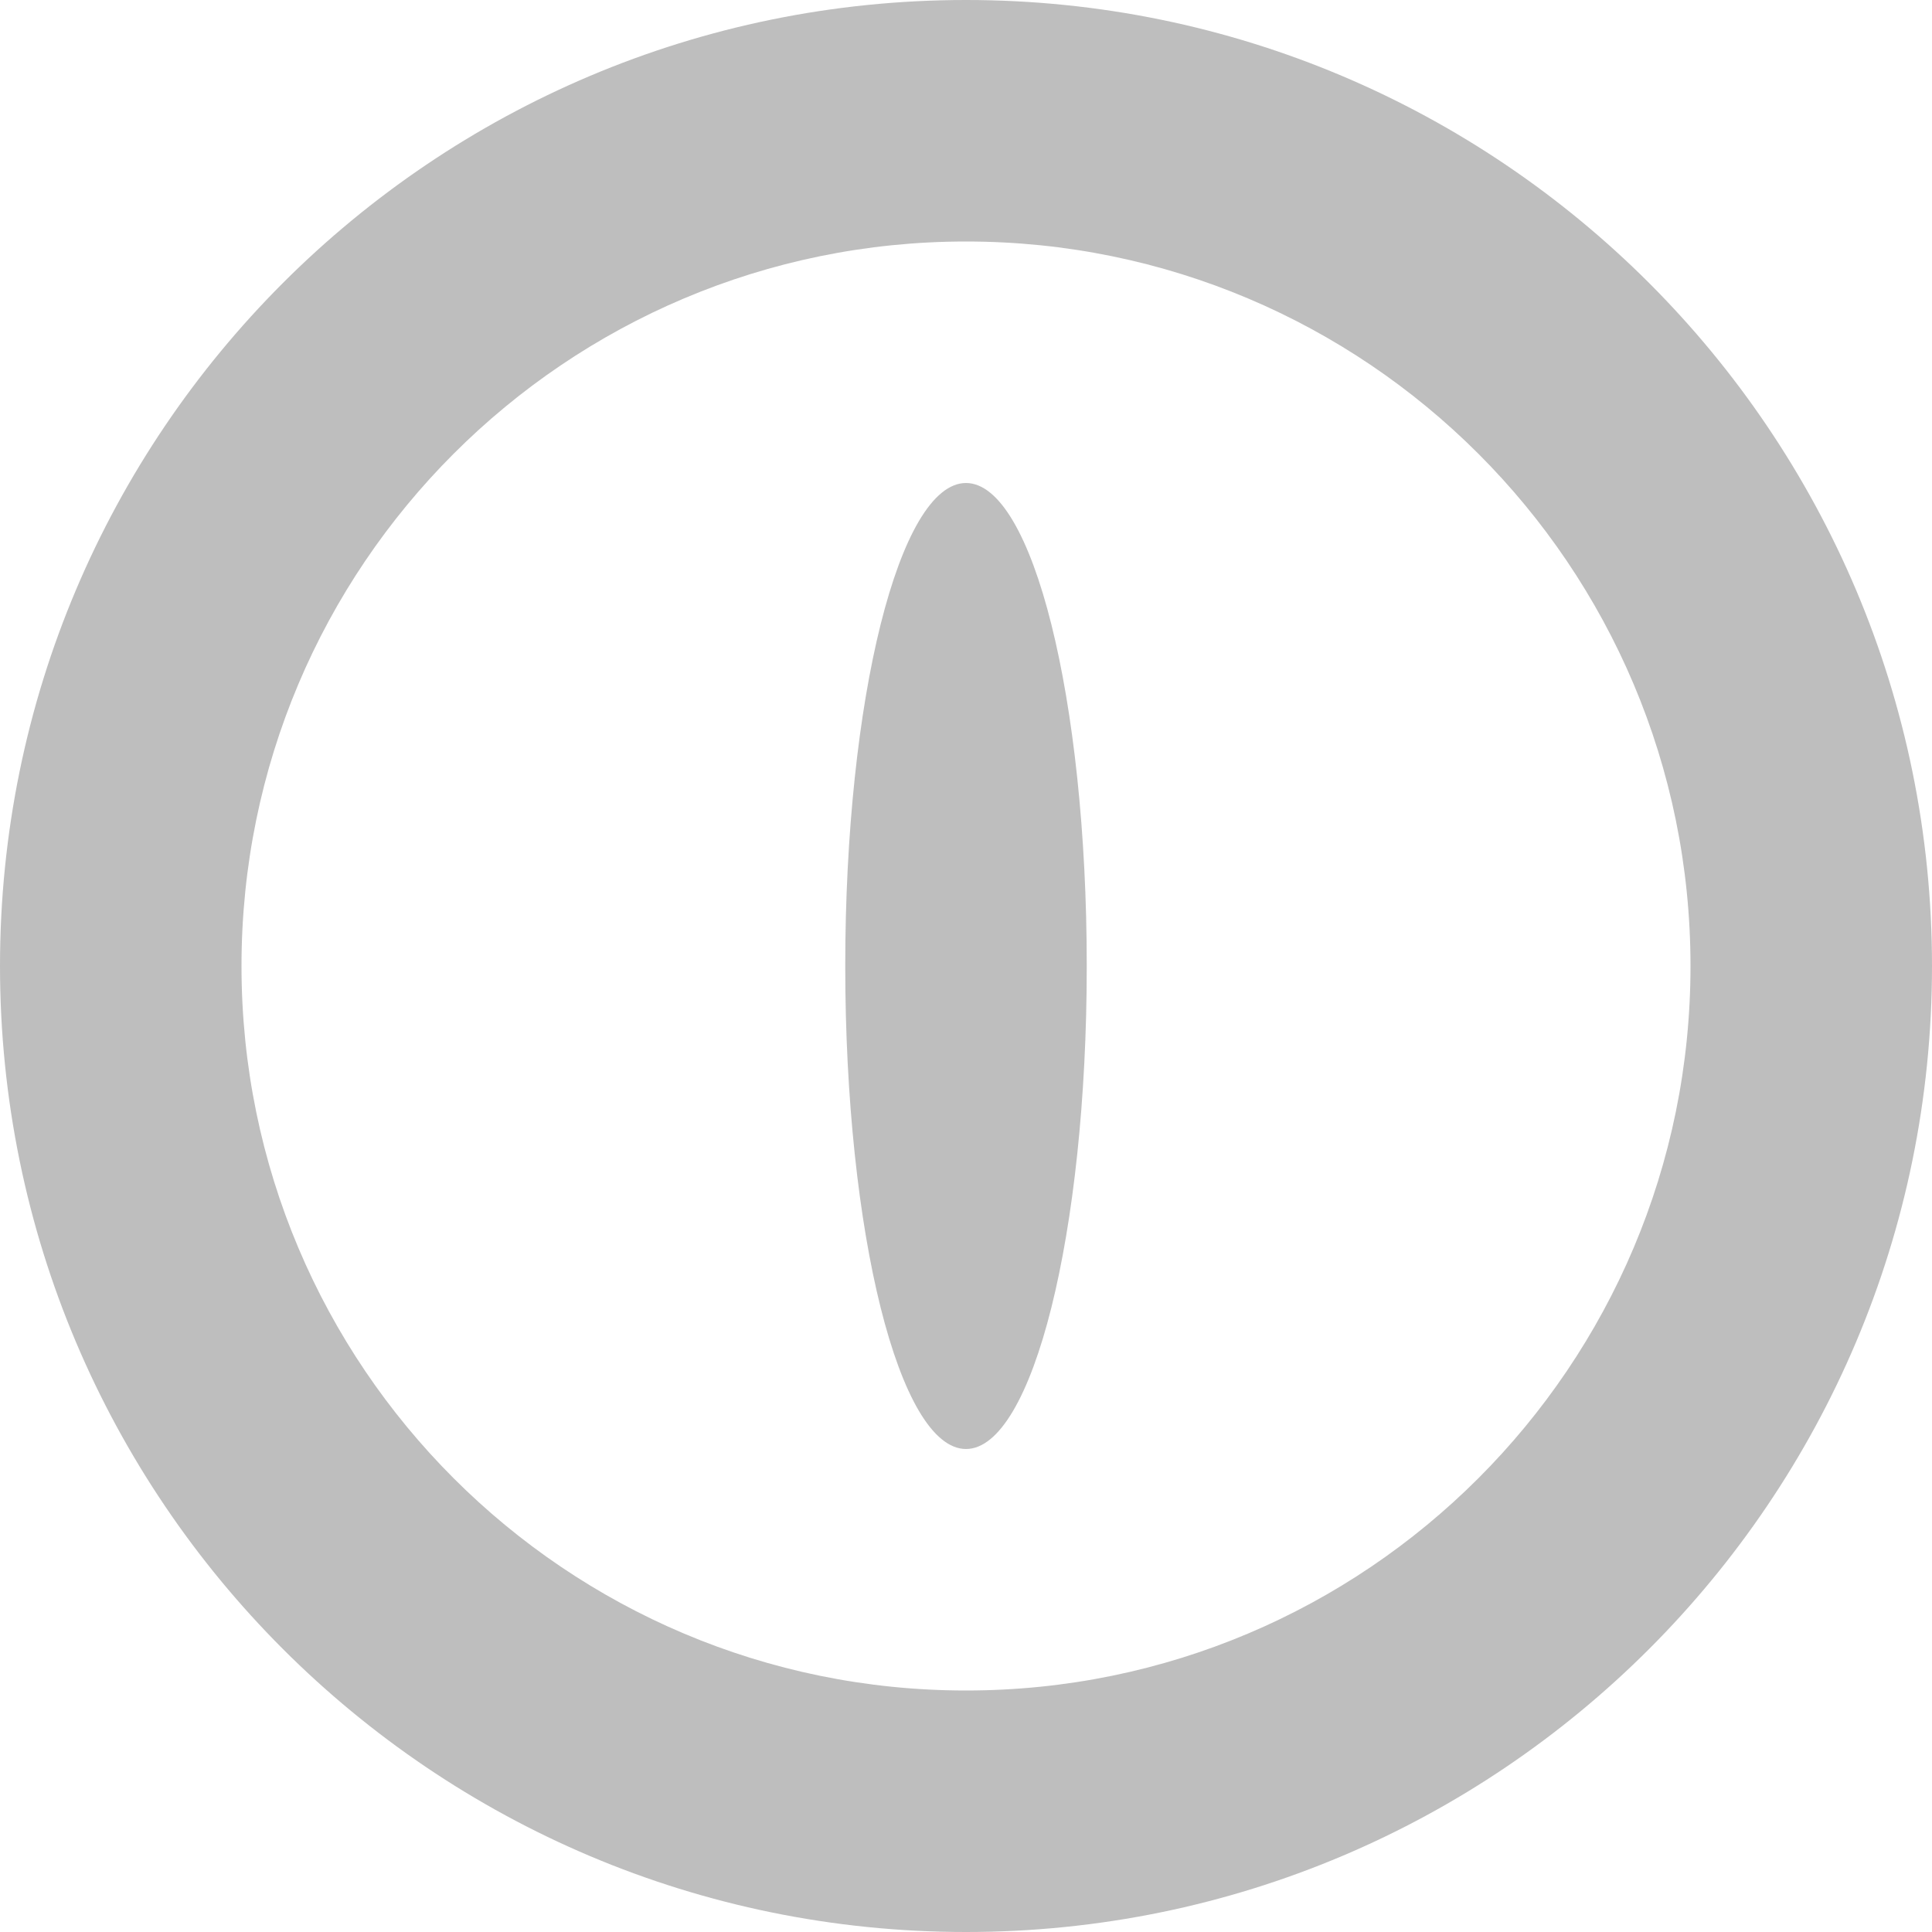
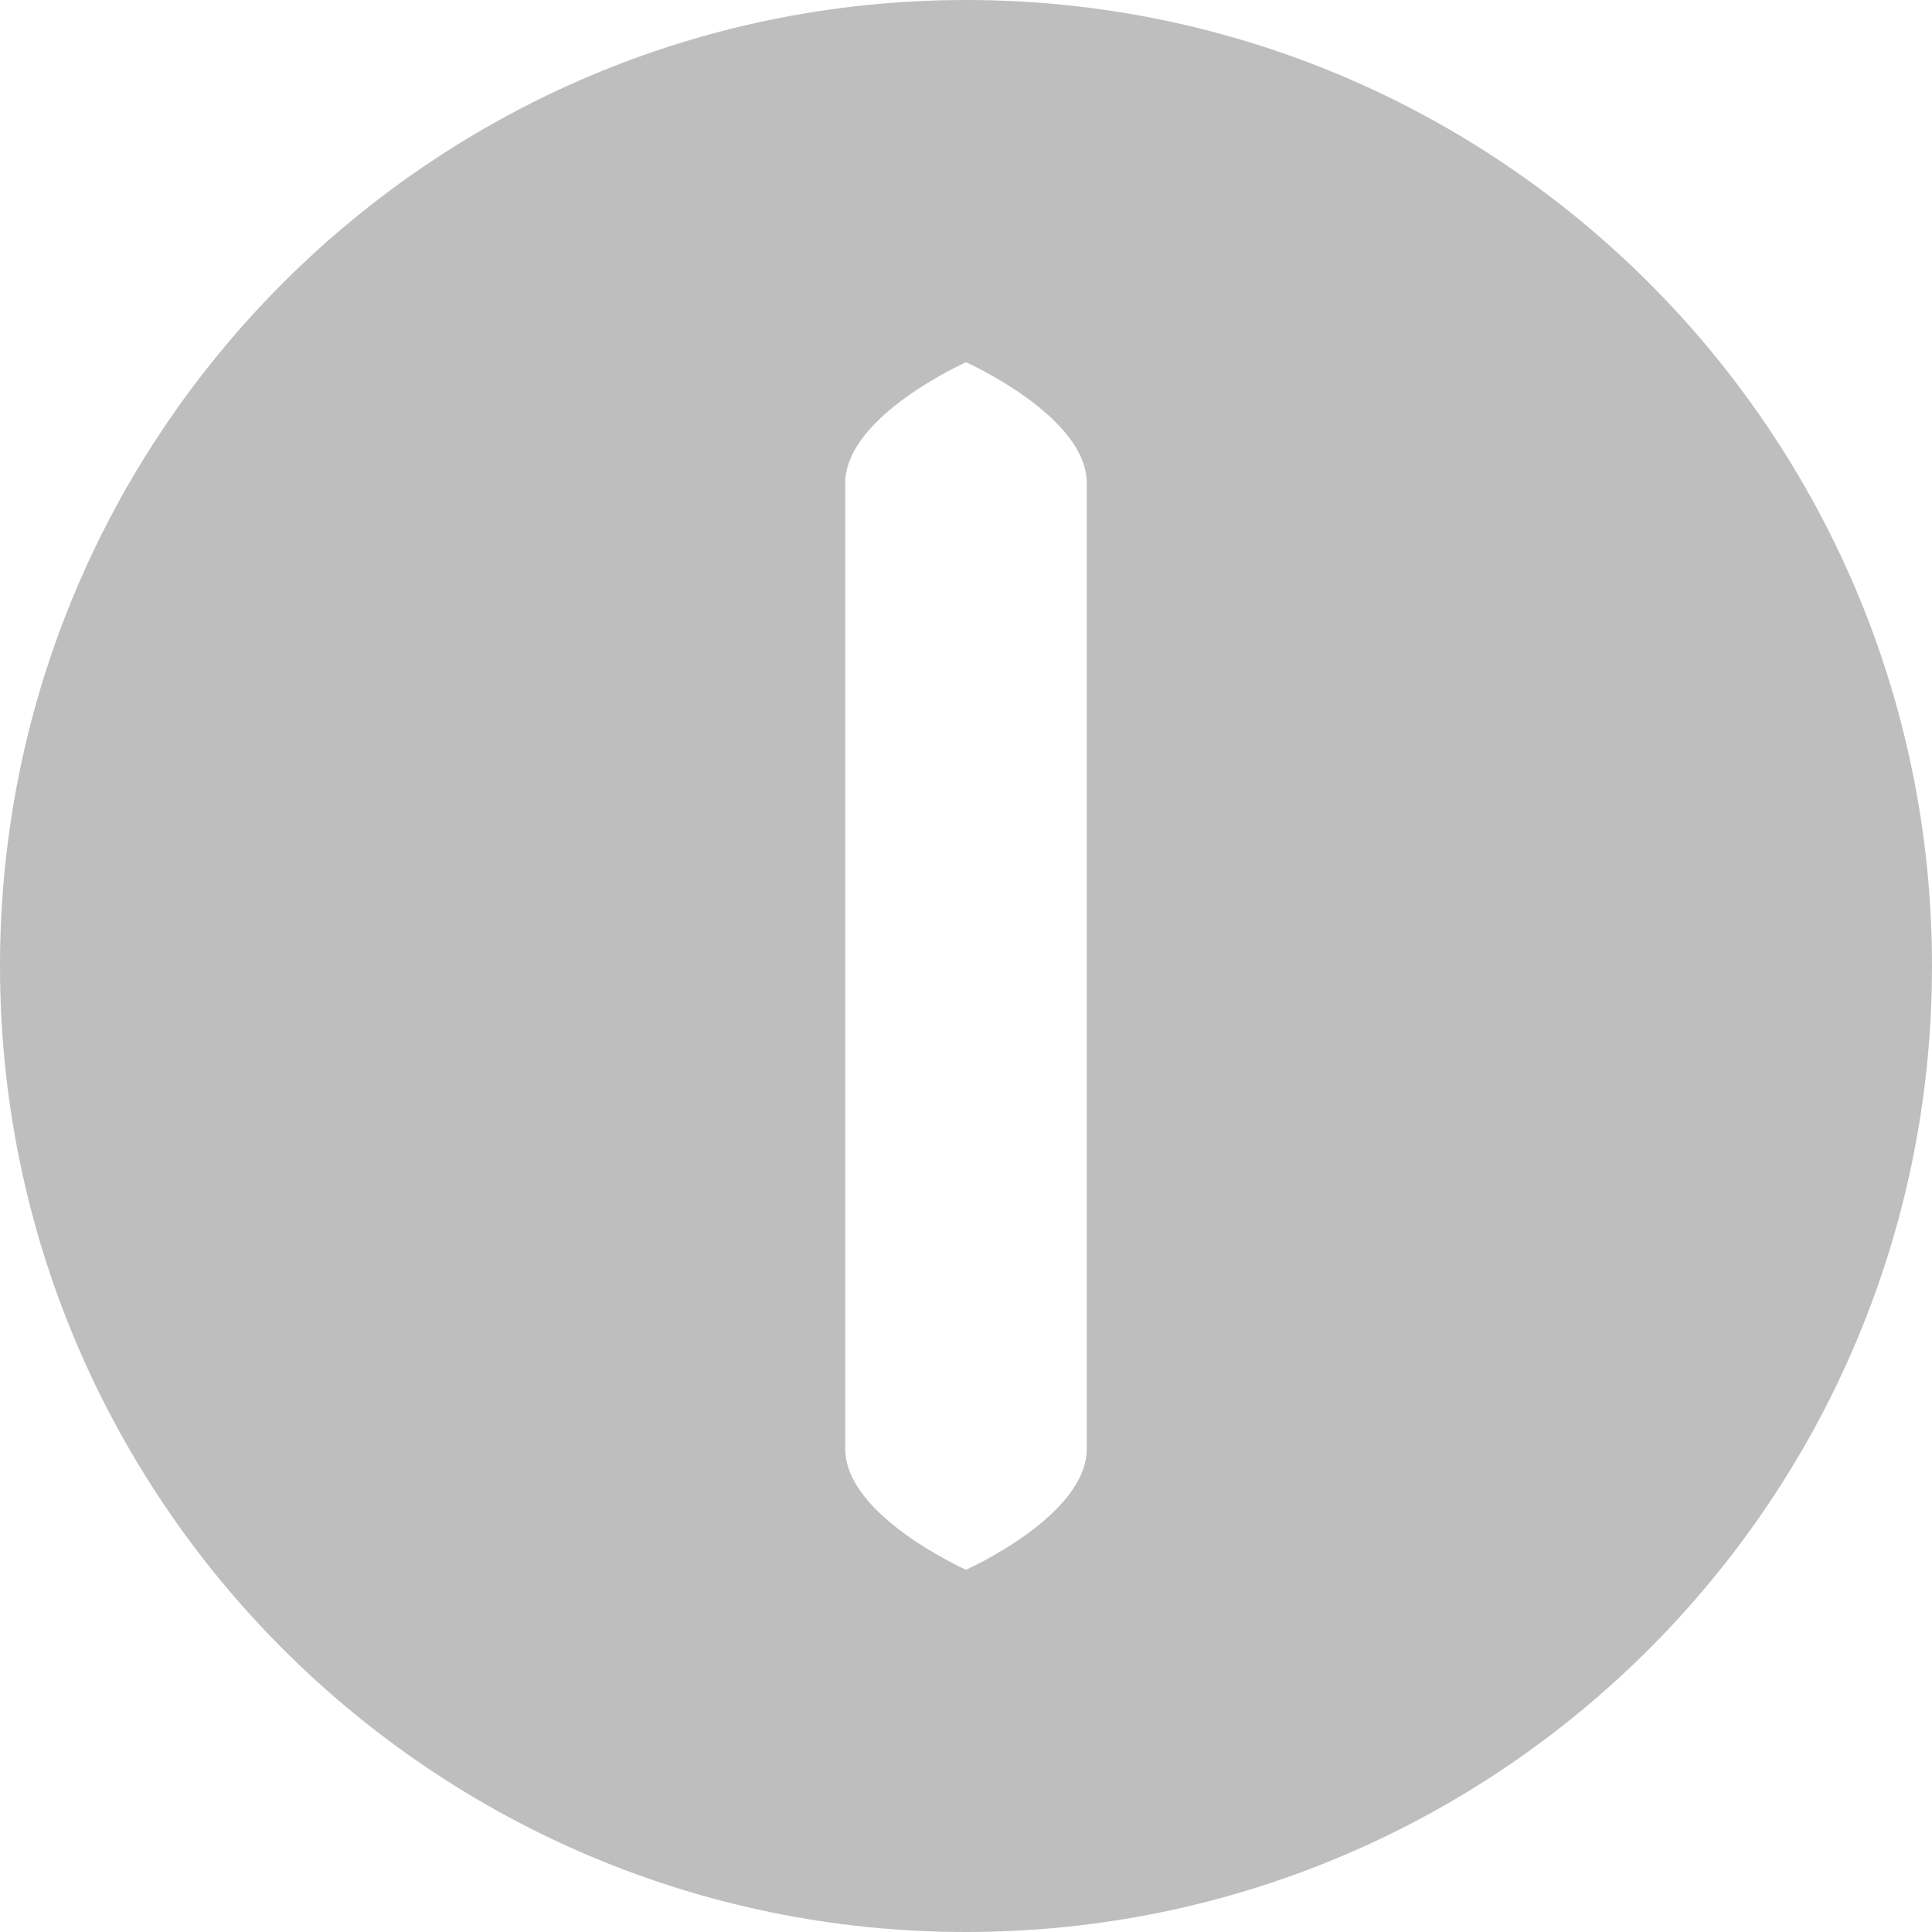
<svg xmlns="http://www.w3.org/2000/svg" enable-background="new 0 0 32 32" height="16" id="Layer_1" version="1.1" viewBox="0 0 16 16" width="16" xml:space="preserve">
  <defs id="defs13" />
-   <path style="fill:#bebebe;fill-opacity:1;stroke:none" d="M 8 0 C 3.582 0 0 3.582 0 8 C 0 12.418 3.582 16 8 16 C 12.418 16 16 12.418 16 8 C 16 3.582 12.418 0 8 0 z M 8 2 C 11.314 2 14 4.686 14 8 C 14 11.314 11.314 14 8 14 C 4.686 14 2 11.314 2 8 C 2 4.686 4.686 2 8 2 z " id="path2985" />
-   <rect style="fill:#bebebe;fill-opacity:1;stroke:none" id="rect3005" width="2" height="8" x="7" y="4" rx="4" ry="4" />
+   <path style="fill:#bebebe;fill-opacity:1;stroke:none" d="M 8,0 C 3.582,0 0,3.582 0,8 c 0,4.418 3.582,8 8,8 4.418,0 8,-3.582 8,-8 C 16,3.582 12.418,0 8,0 z m 0,3 0,0 c 0,0 1,0.446 1,1 l 0,8 c 0,0.554 -1,1 -1,1 l 0,0 C 8,13 7,12.554 7,12 L 7,4 C 7,3.446 8,3 8,3 z" id="path2985" />
</svg>
